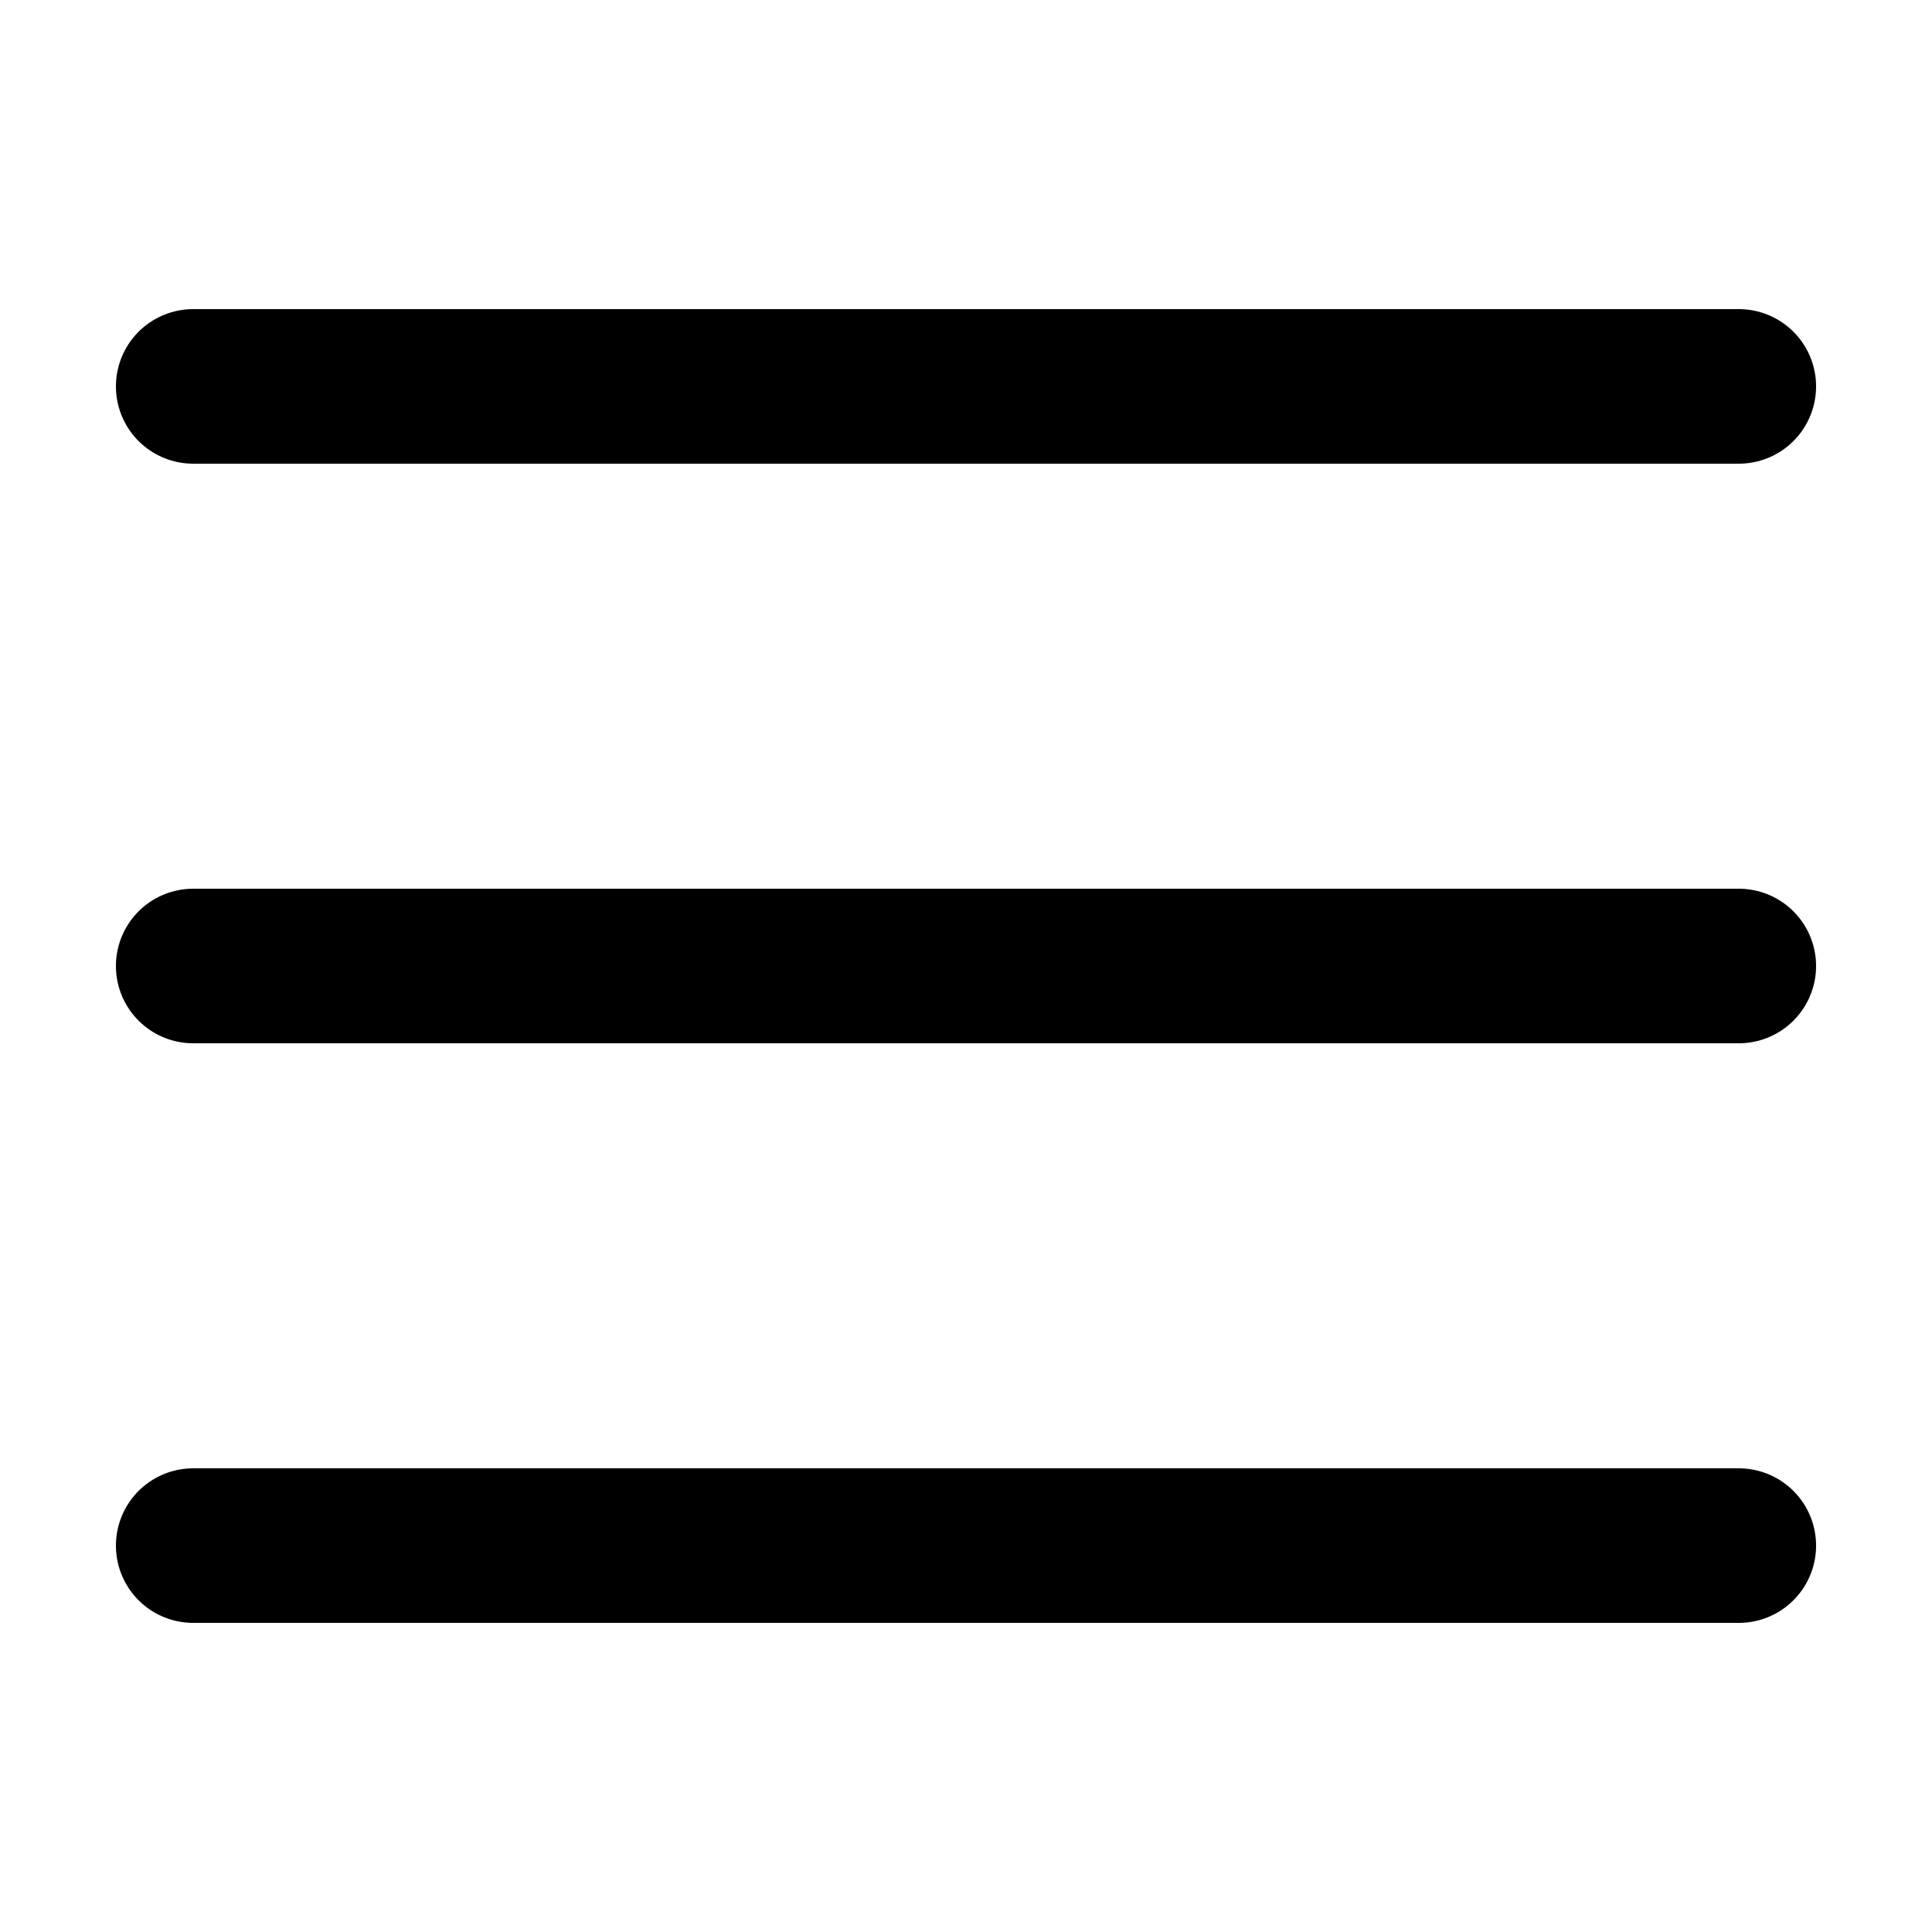
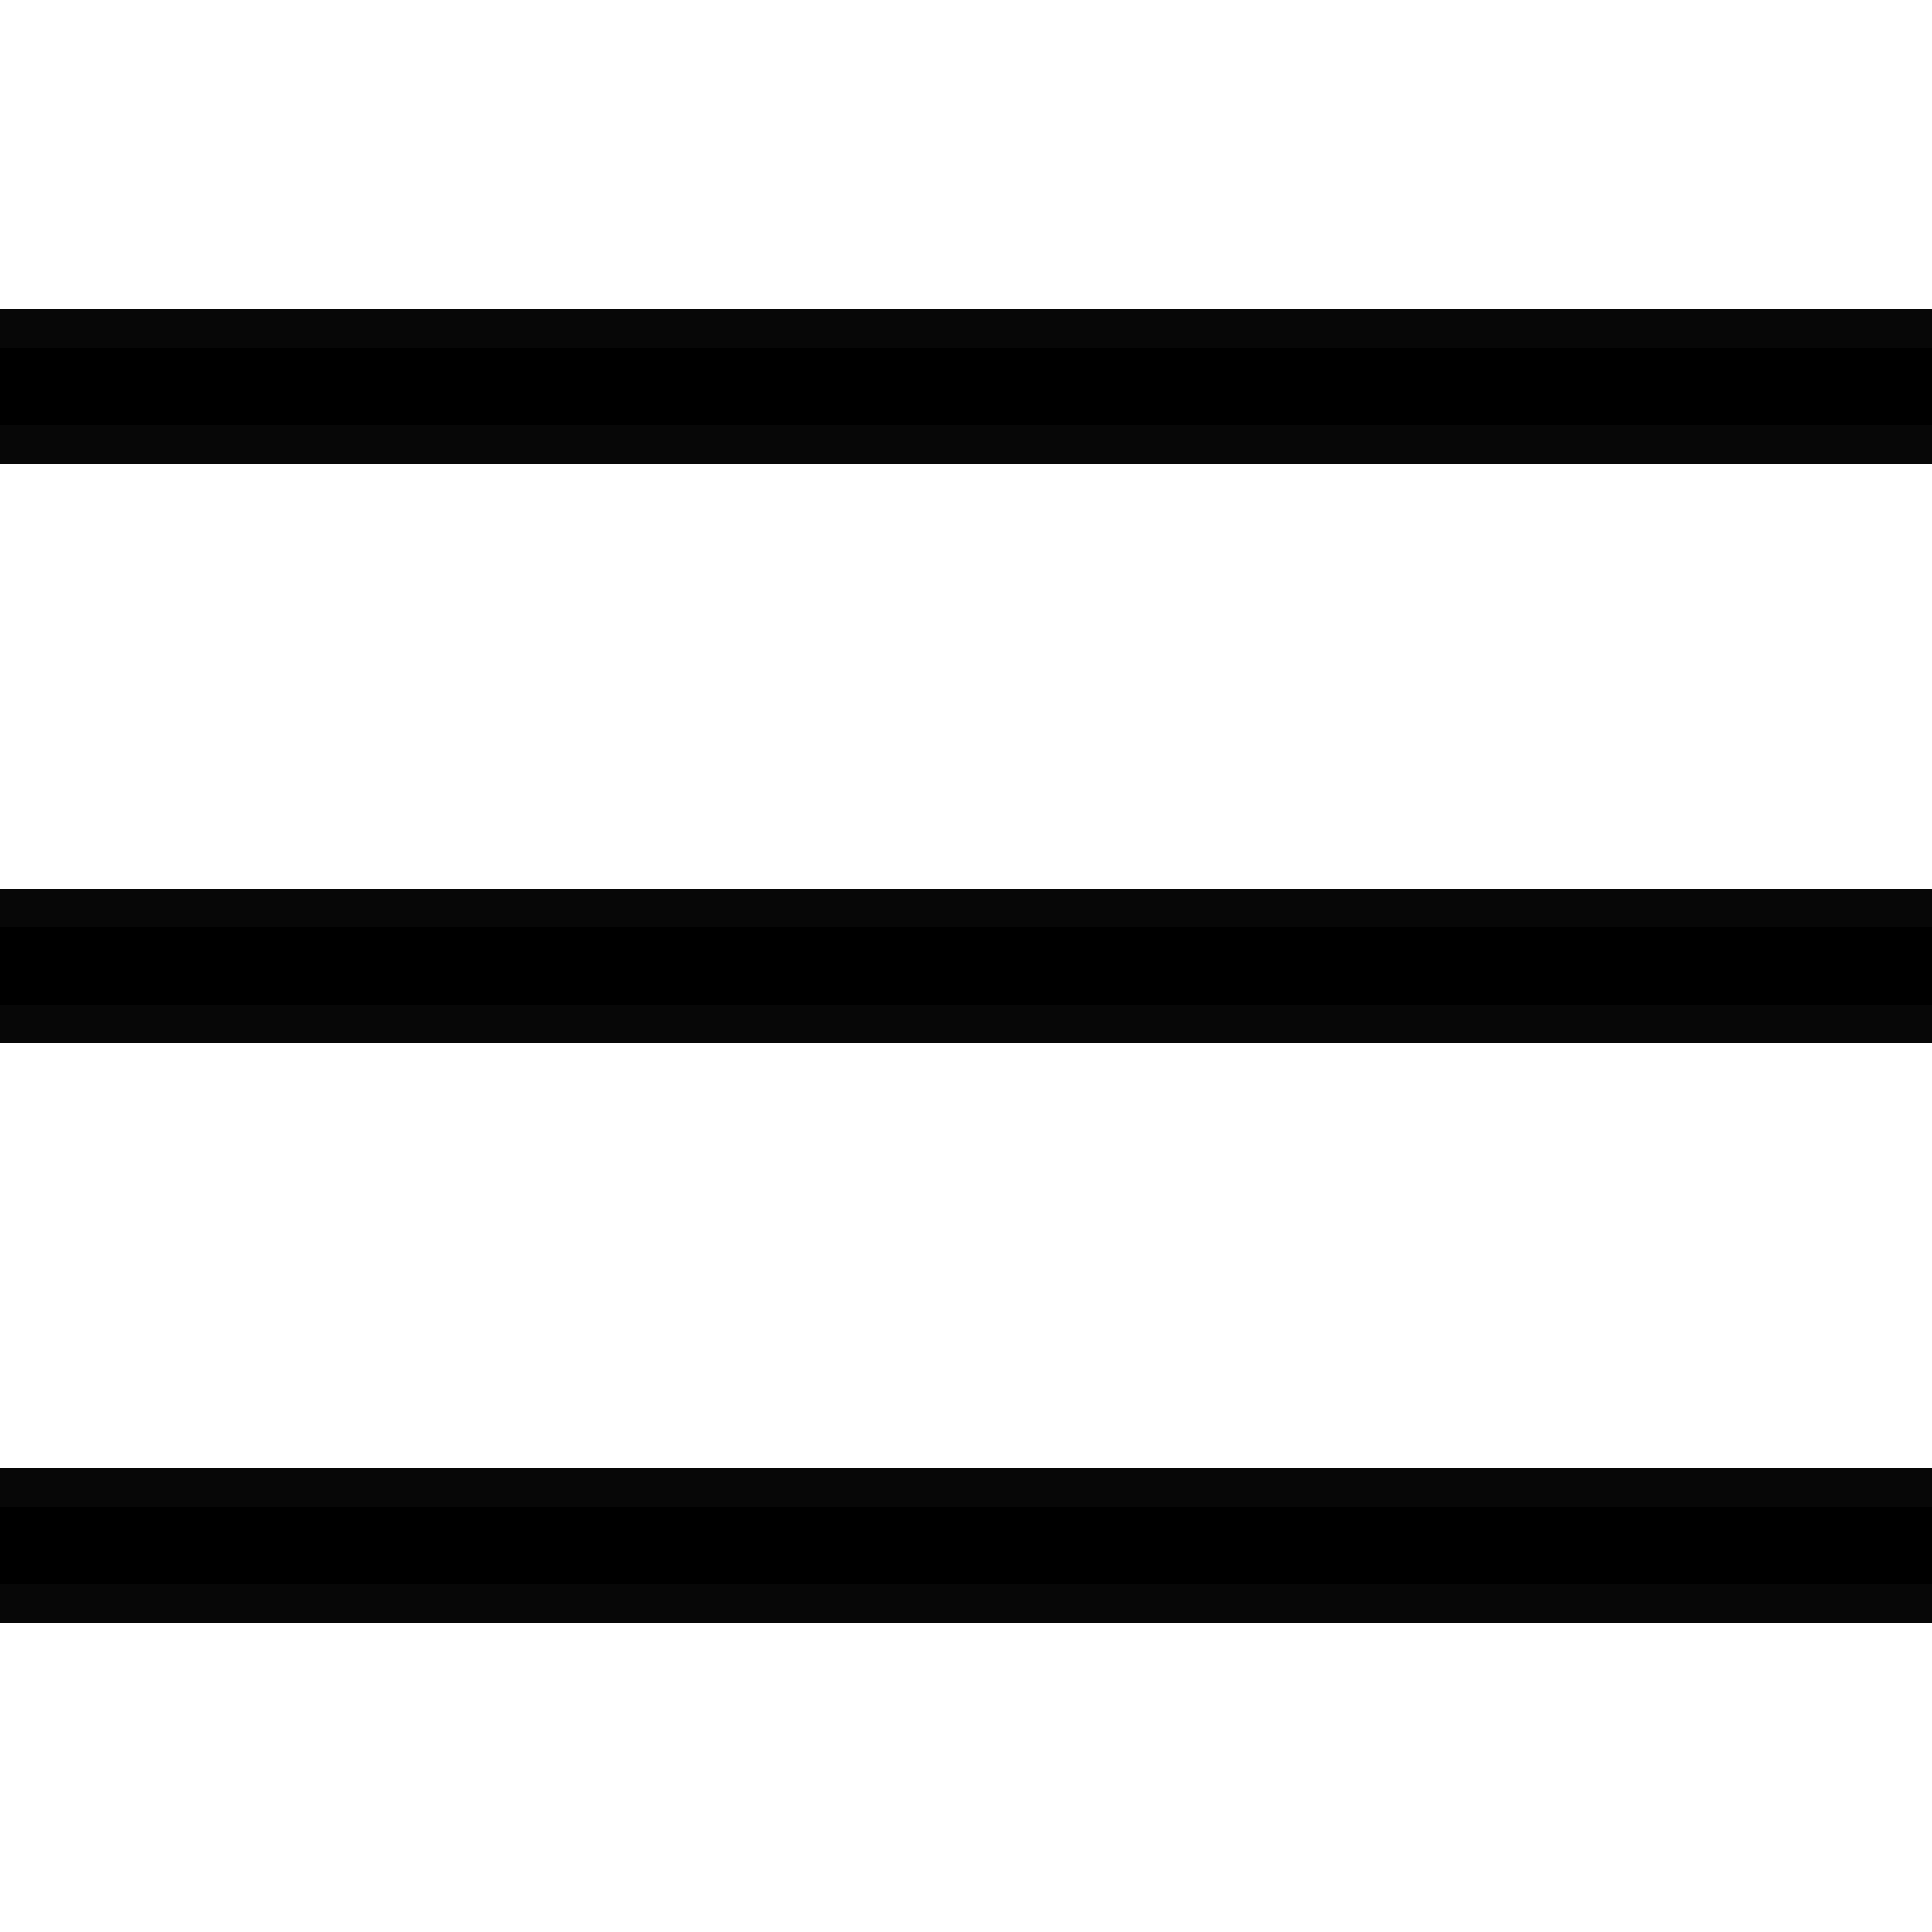
- <svg xmlns="http://www.w3.org/2000/svg" viewBox="0 0 50 50" width="50px" height="50px">
-   <line style="fill:none;stroke:#000000;stroke-width:4;stroke-linecap:round;stroke-miterlimit:10;" x1="45" y1="25" x2="5" y2="25" />
-   <line style="fill:none;stroke:#000000;stroke-width:4;stroke-linecap:round;stroke-miterlimit:10;" x1="45" y1="10" x2="5" y2="10" />
-   <line style="fill:none;stroke:#000000;stroke-width:4;stroke-linecap:round;stroke-miterlimit:10;" x1="5" y1="40" x2="45" y2="40" />
+ <svg xmlns="http://www.w3.org/2000/svg" viewBox="0,0,256,256" width="50px" height="50px">
+   <g fill="none" fill-rule="nonzero" stroke="none" stroke-width="none" stroke-linecap="butt" stroke-linejoin="none" stroke-miterlimit="10" stroke-dasharray="" stroke-dashoffset="0" font-family="none" font-weight="none" font-size="none" text-anchor="none" style="mix-blend-mode: normal">
+     <path transform="scale(5.12,5.12)" d="M50,9v2h-50v-2zM50,24v2h-50v-2zM50,39v2h-50v-2z" id="strokeMainSVG" fill="#070707" stroke="#070707" stroke-width="2" stroke-linejoin="round" />
+     <g transform="scale(5.12,5.12)" fill="#000000" stroke="none" stroke-width="1" stroke-linejoin="miter">
+       <path d="M0,9v2h50v-2zM0,24v2h50v-2zM0,39v2h50v-2z" />
+     </g>
+   </g>
</svg>
